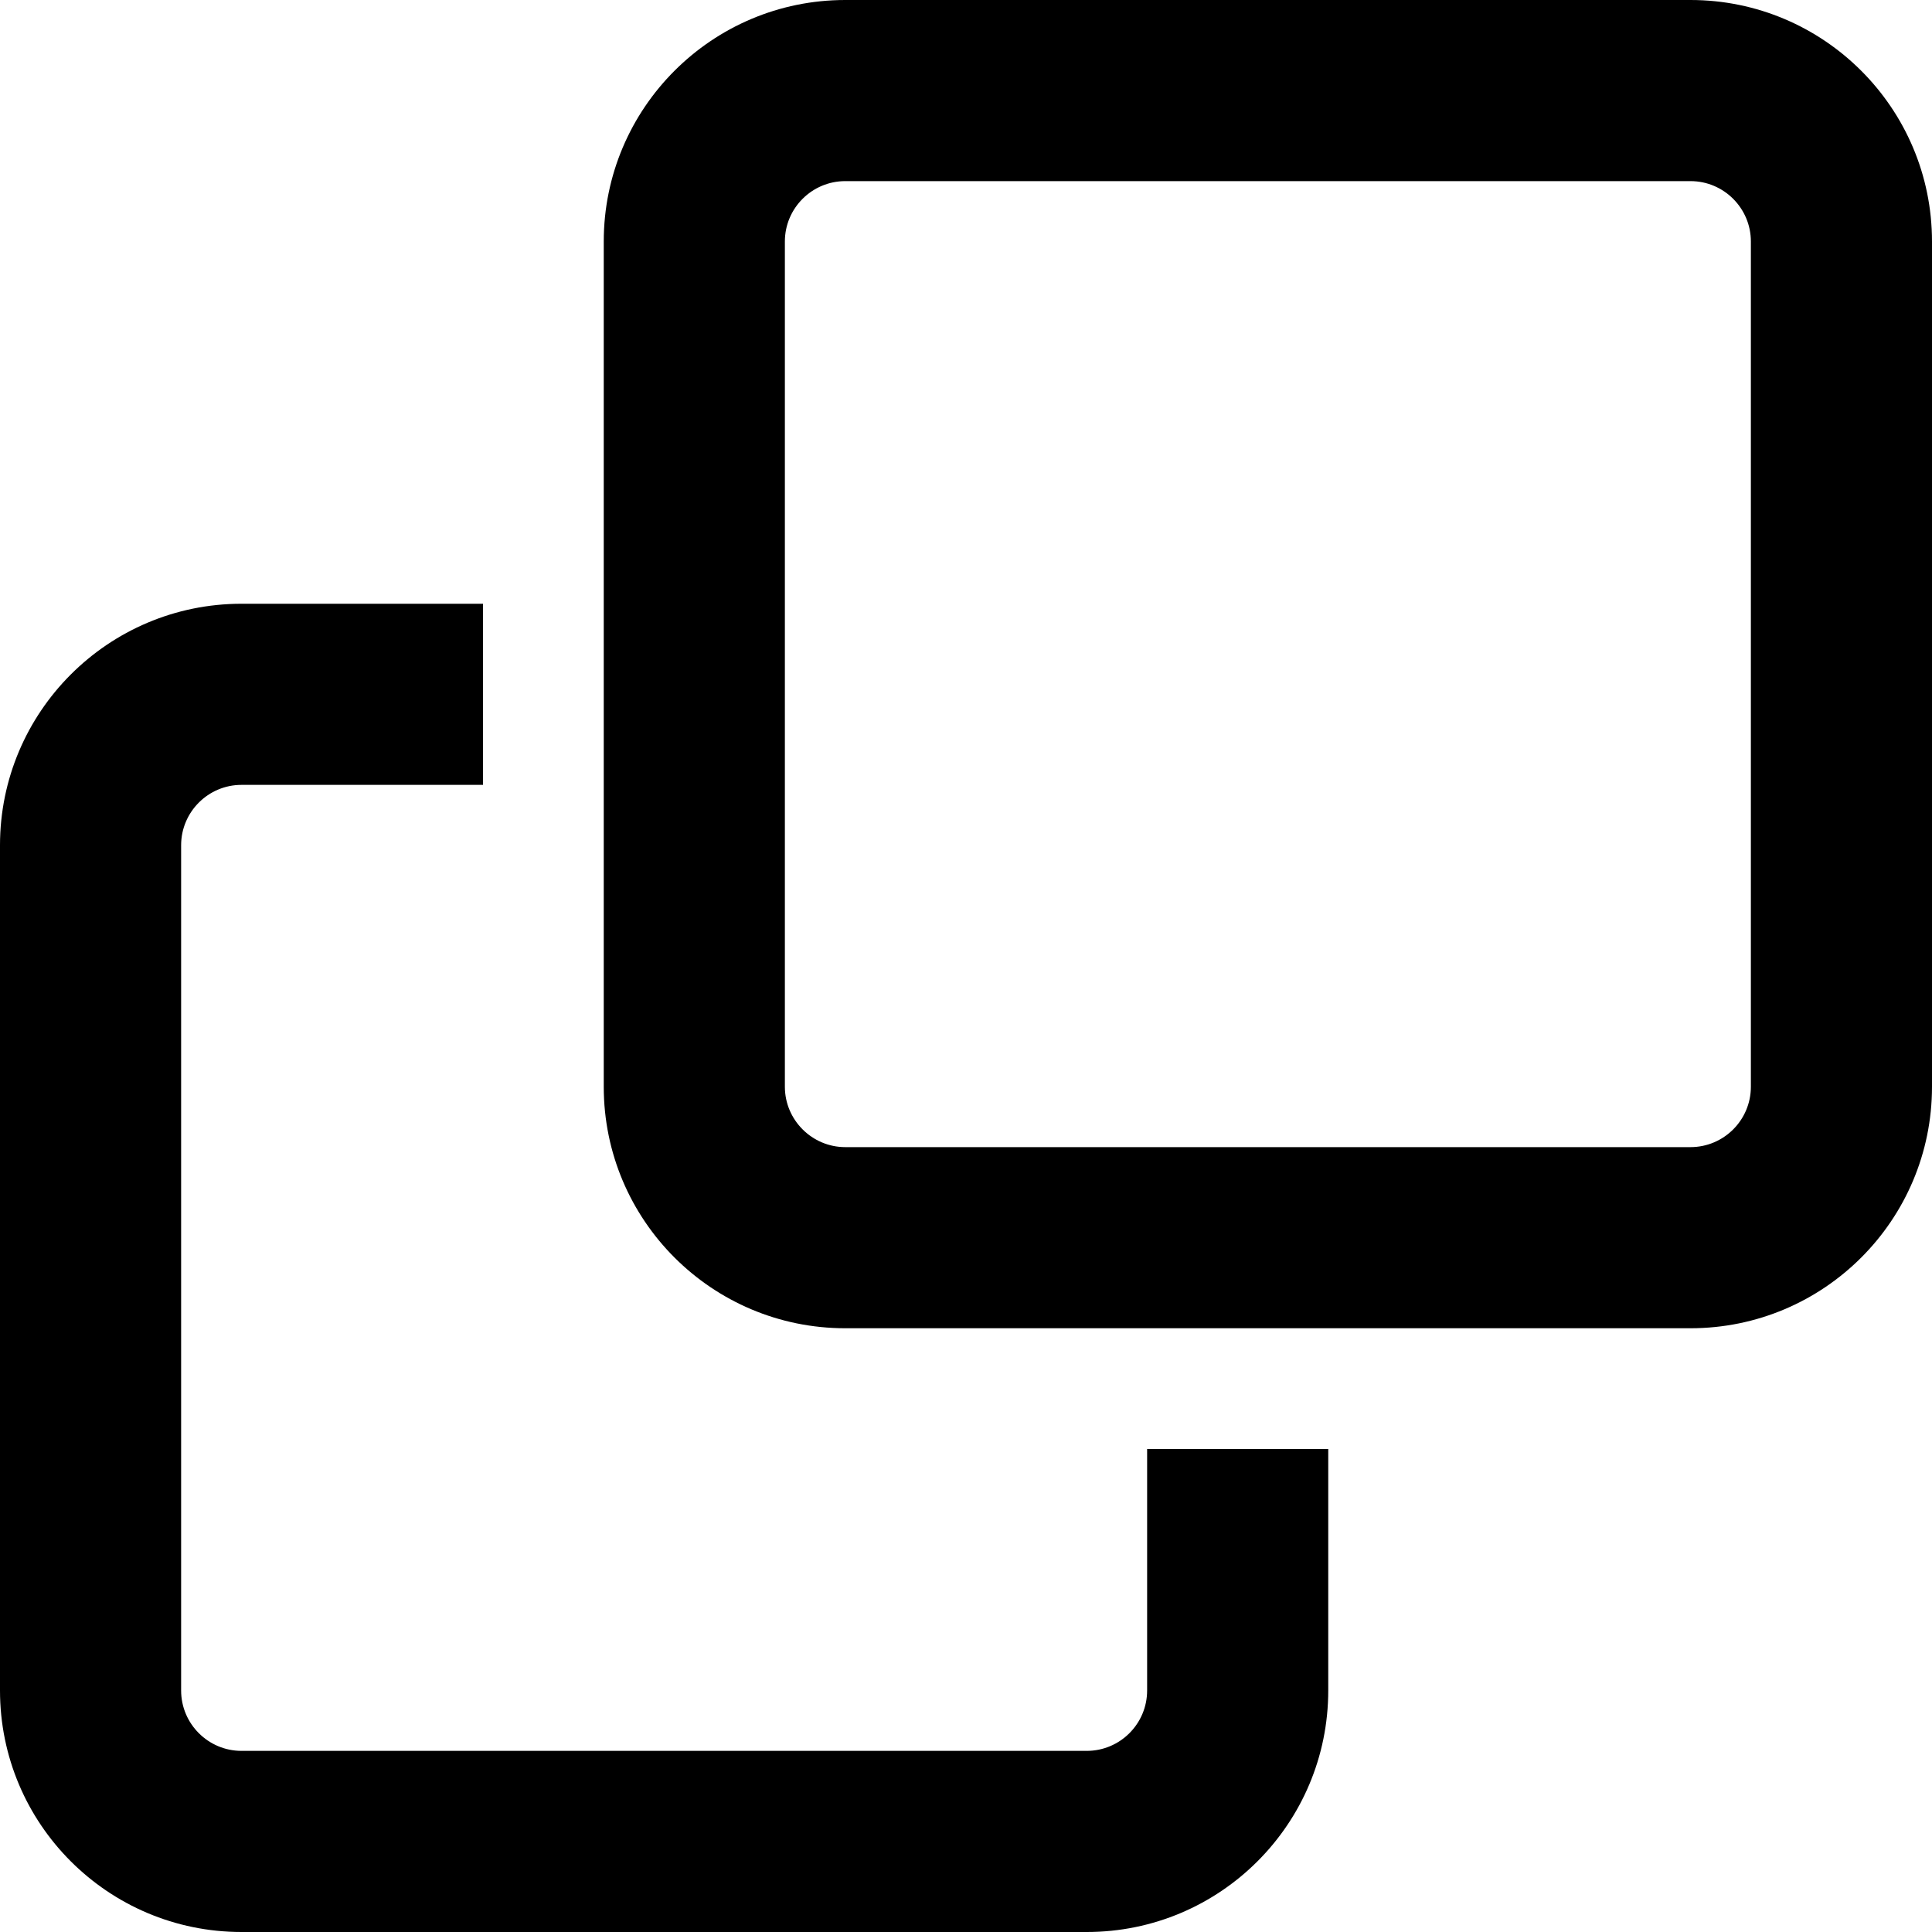
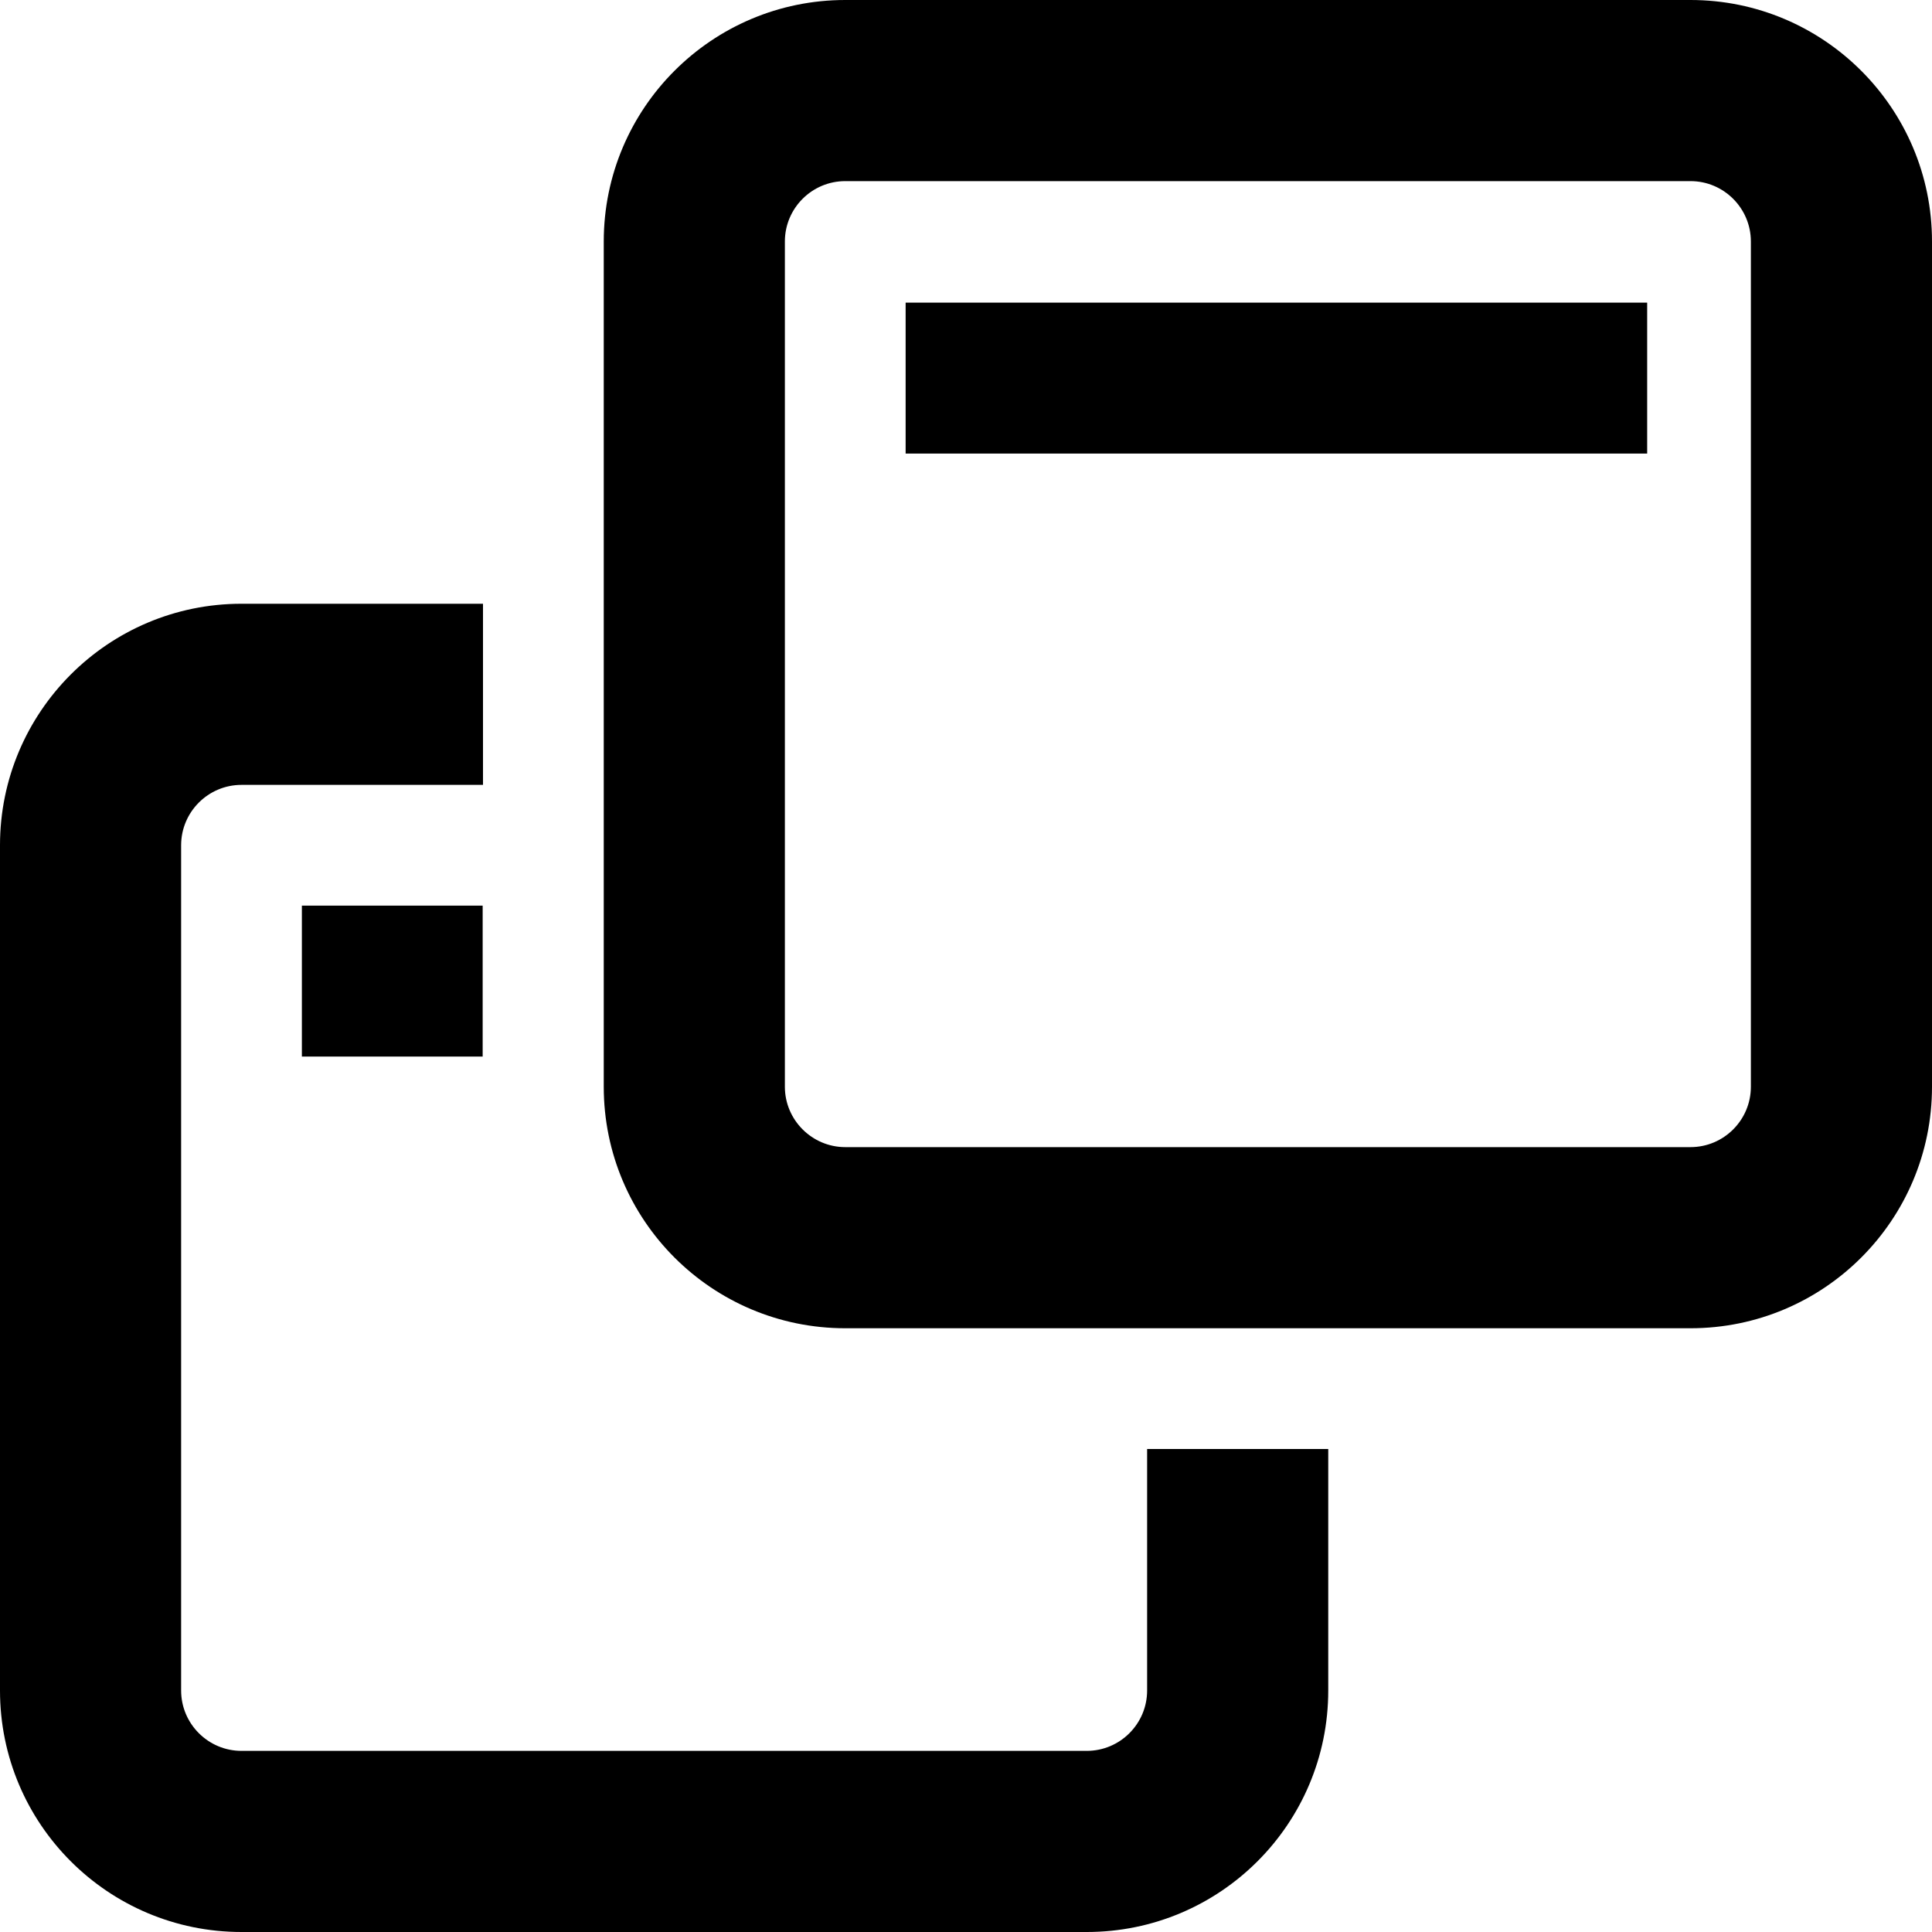
- <svg xmlns="http://www.w3.org/2000/svg" viewBox="0 0 512 512">
-   <path d="M448 0H224C188.7 0 160 28.65 160 64v224c0 35.35 28.65 64 64 64h224c35.35 0 64-28.65 64-64V64C512 28.65 483.3 0 448 0zM464 288c0 8.822-7.178 16-16 16H224C215.2 304 208 296.8 208 288V64c0-8.822 7.178-16 16-16h224c8.822 0 16 7.178 16 16V288zM304 448c0 8.822-7.178 16-16 16H64c-8.822 0-16-7.178-16-16V224c0-8.822 7.178-16 16-16h64V160H64C28.65 160 0 188.7 0 224v224c0 35.35 28.65 64 64 64h224c35.35 0 64-28.65 64-64v-64h-48V448z" />
+ <svg xmlns="http://www.w3.org/2000/svg" viewBox="0 0 512 512" version="1.1" id="svg4">
+   <defs id="defs8" />
+   <path d="M448 0H224C188.7 0 160 28.65 160 64v224c0 35.35 28.65 64 64 64h224c35.35 0 64-28.65 64-64V64C512 28.65 483.3 0 448 0zM464 288c0 8.822-7.178 16-16 16H224C215.2 304 208 296.8 208 288V64c0-8.822 7.178-16 16-16h224c8.822 0 16 7.178 16 16V288zM304 448c0 8.822-7.178 16-16 16H64c-8.822 0-16-7.178-16-16V224c0-8.822 7.178-16 16-16h64V160H64C28.65 160 0 188.7 0 224v224c0 35.35 28.65 64 64 64h224c35.35 0 64-28.65 64-64v-64h-48V448z" id="path2" style="fill:#000000" />
+   <path style="fill:none;stroke:#000000;stroke-width:40;stroke-linecap:butt;stroke-linejoin:miter;stroke-miterlimit:4;stroke-dasharray:none;stroke-opacity:1" d="m 240,100.2 196.517,0 v 0 0 0" id="path15" />
+   <path style="fill:none;stroke:#000000;stroke-width:40;stroke-linecap:butt;stroke-linejoin:miter;stroke-miterlimit:4;stroke-dasharray:none;stroke-opacity:1" d="m 80,260 h 47.91 v 0 0 0" id="path15-7" />
</svg>
